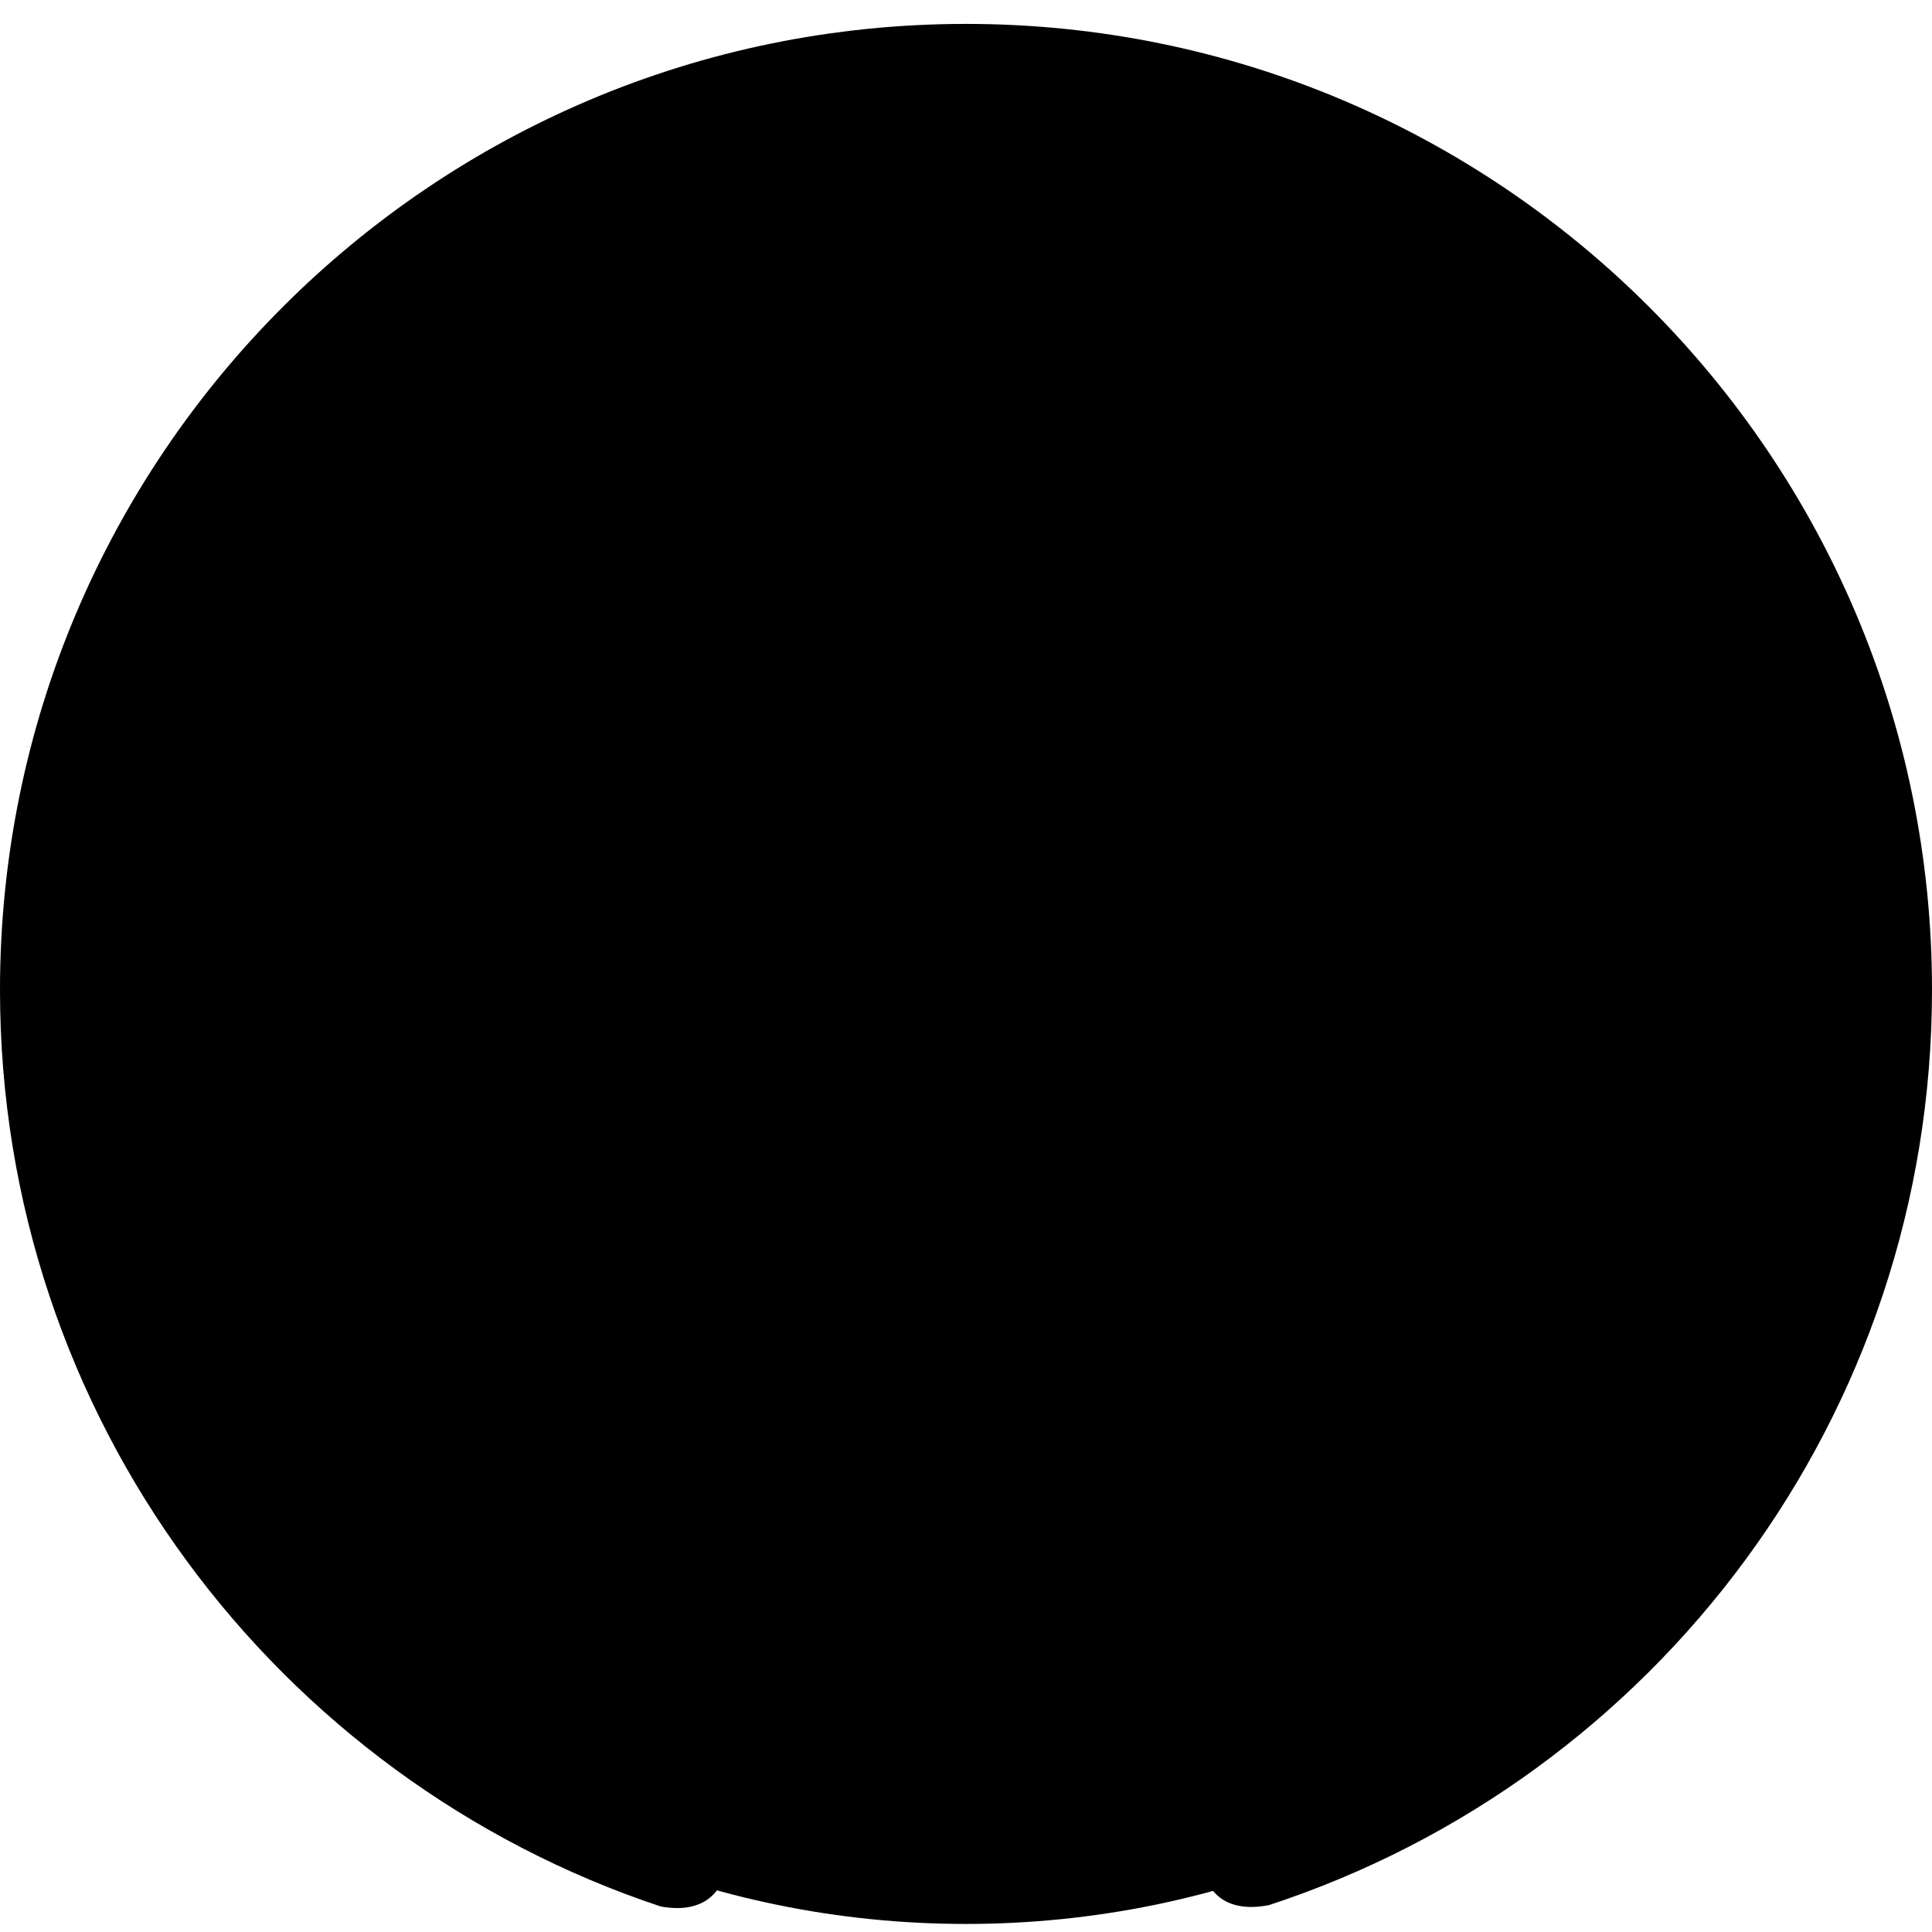
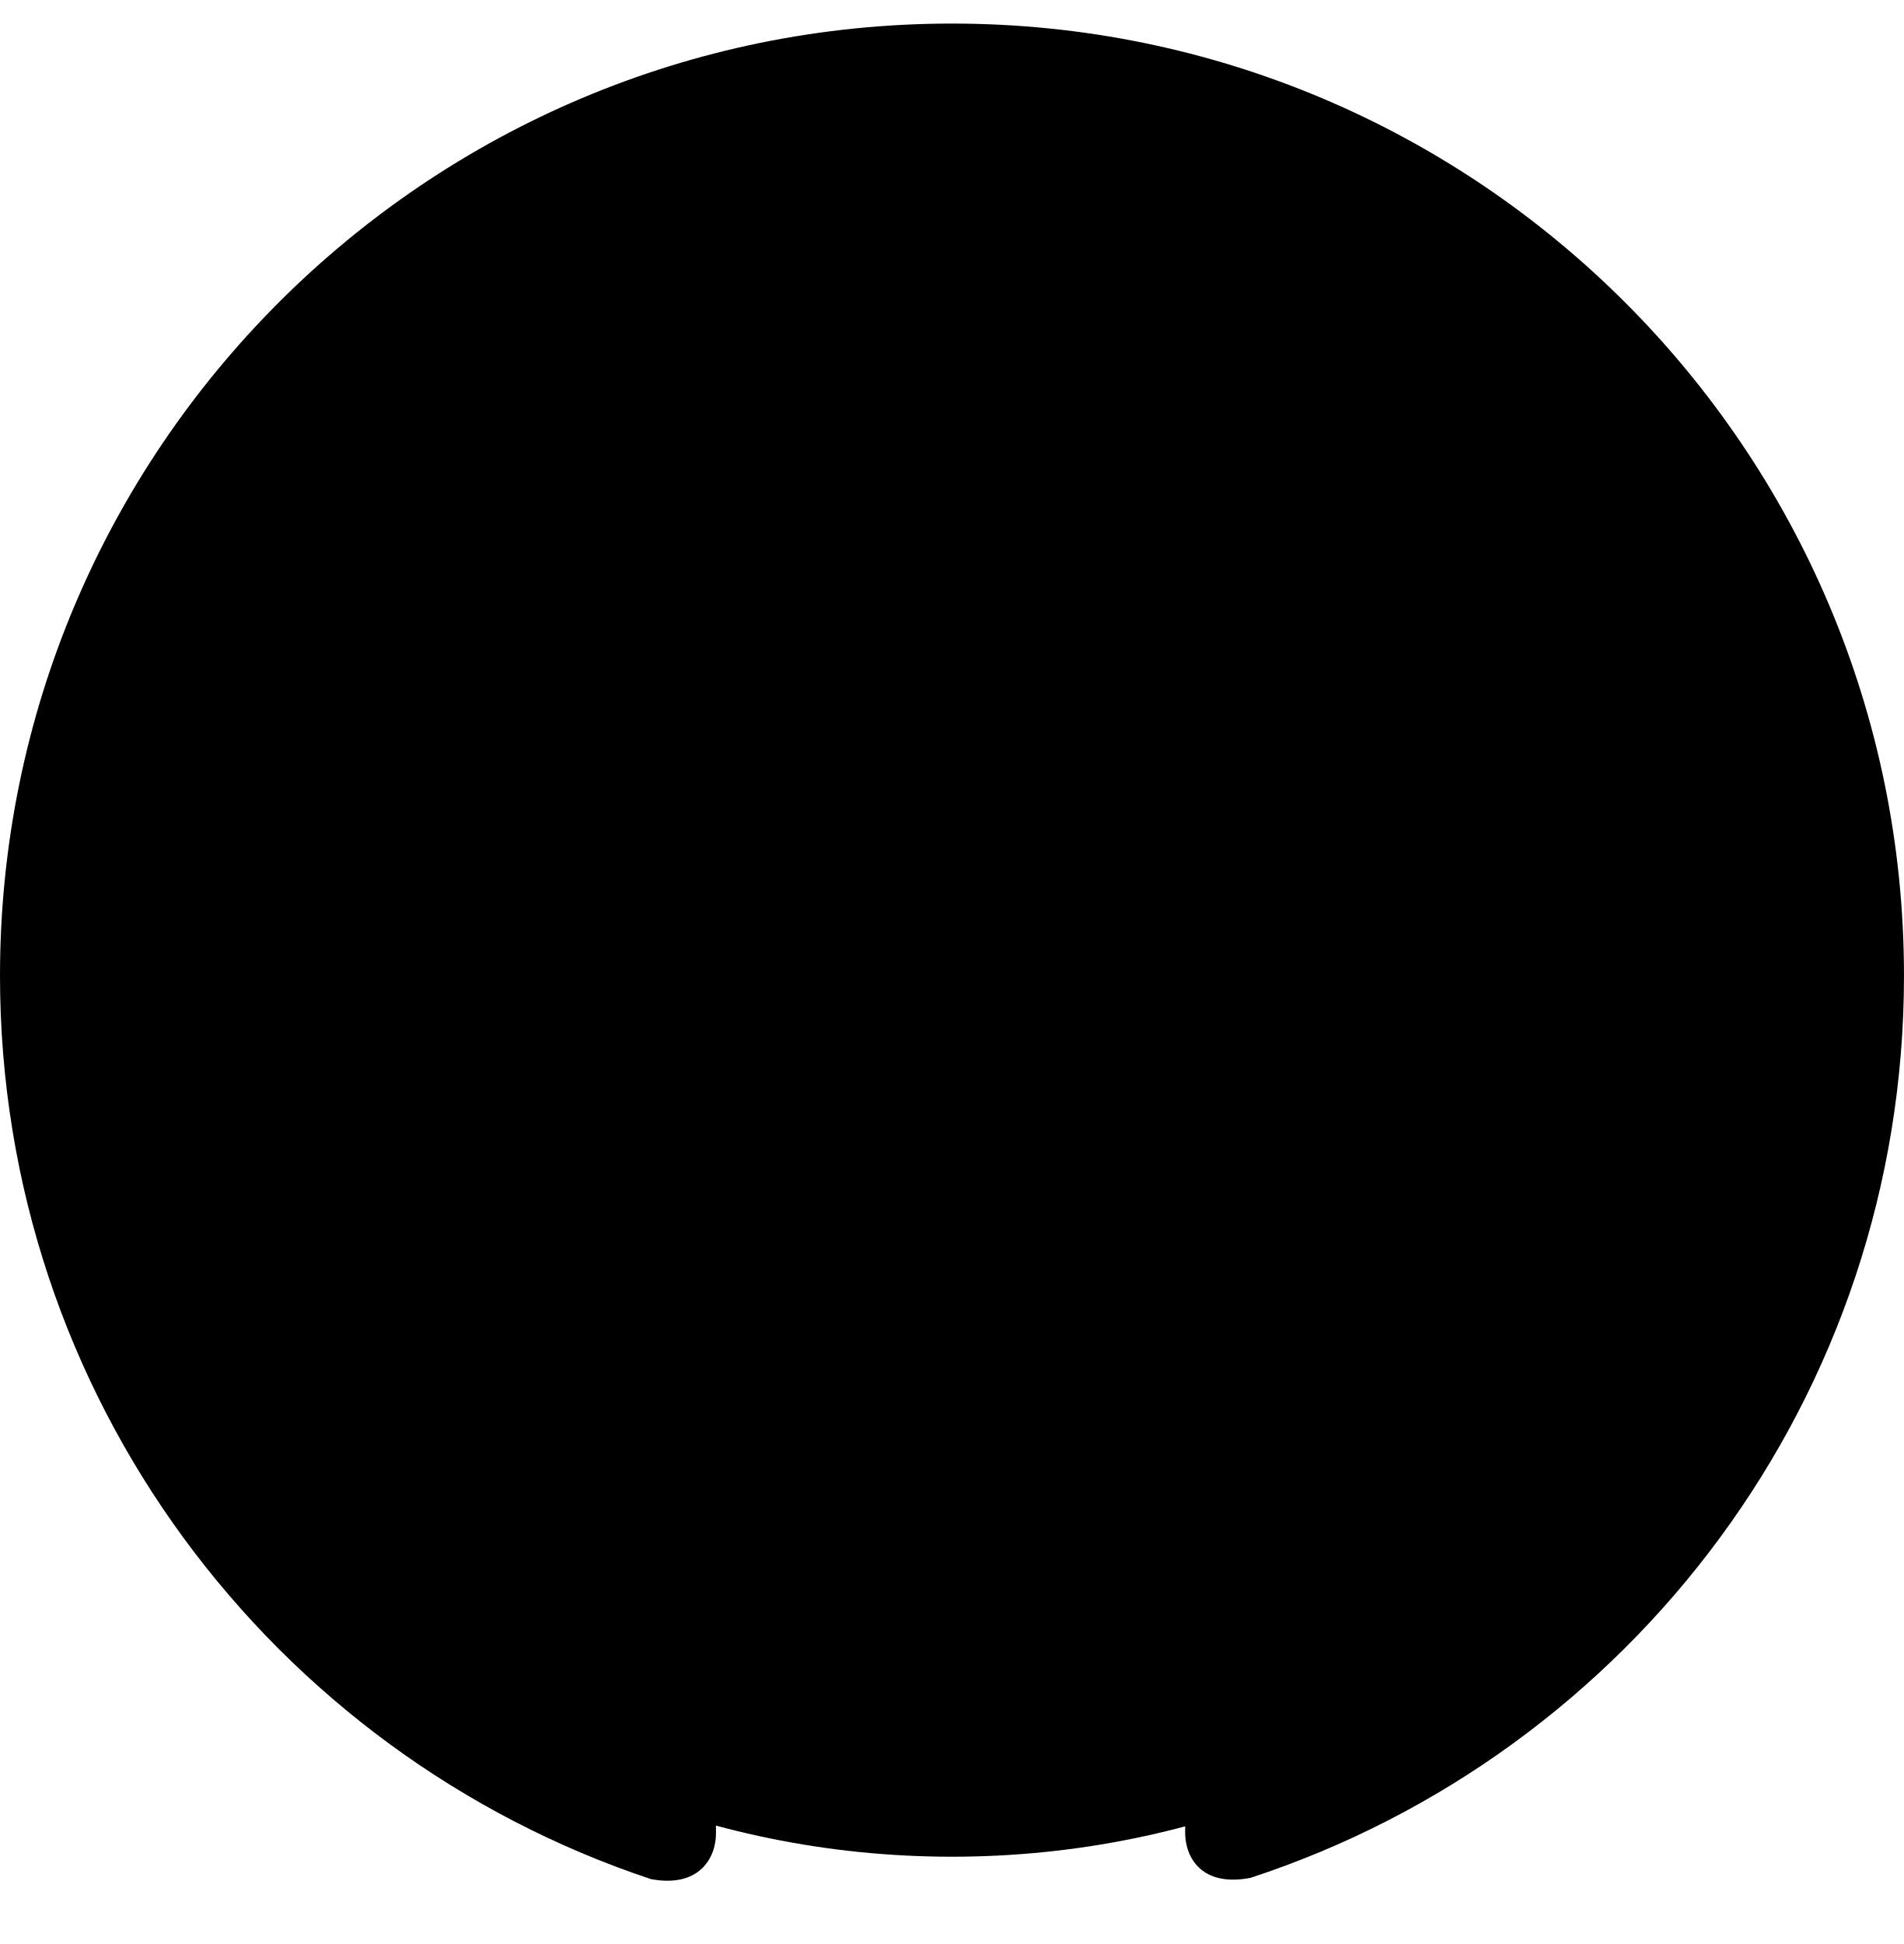
- <svg xmlns="http://www.w3.org/2000/svg" role="img" viewBox="0 0 24 24">
-   <circle r="11.6" cx="12" cy="12.3" />
+ <svg xmlns="http://www.w3.org/2000/svg" role="img" viewBox="0 0 24 24.5" style="border-radius: 50%;">
+   <circle r="11.4" cx="12" cy="12" />
  <path d="M12 .297c-6.63 0-12 5.373-12 12 0 5.303 3.438 9.8 8.205 11.385.6.113.82-.258.82-.577 0-.285-.01-1.04-.015-2.04-3.338.724-4.042-1.61-4.042-1.61C4.422 18.07 3.633 17.7 3.633 17.7c-1.087-.744.084-.729.084-.729 1.205.084 1.838 1.236 1.838 1.236 1.07 1.835 2.809 1.305 3.495.998.108-.776.417-1.305.76-1.605-2.665-.3-5.466-1.332-5.466-5.93 0-1.31.465-2.38 1.235-3.22-.135-.303-.54-1.523.105-3.176 0 0 1.005-.322 3.3 1.23.96-.267 1.98-.399 3-.405 1.02.006 2.04.138 3 .405 2.28-1.552 3.285-1.23 3.285-1.23.645 1.653.24 2.873.12 3.176.765.84 1.23 1.91 1.23 3.22 0 4.61-2.805 5.625-5.475 5.92.42.36.81 1.096.81 2.22 0 1.606-.015 2.896-.015 3.286 0 .315.21.69.825.57C20.565 22.092 24 17.592 24 12.297c0-6.627-5.373-12-12-12" />
</svg>
